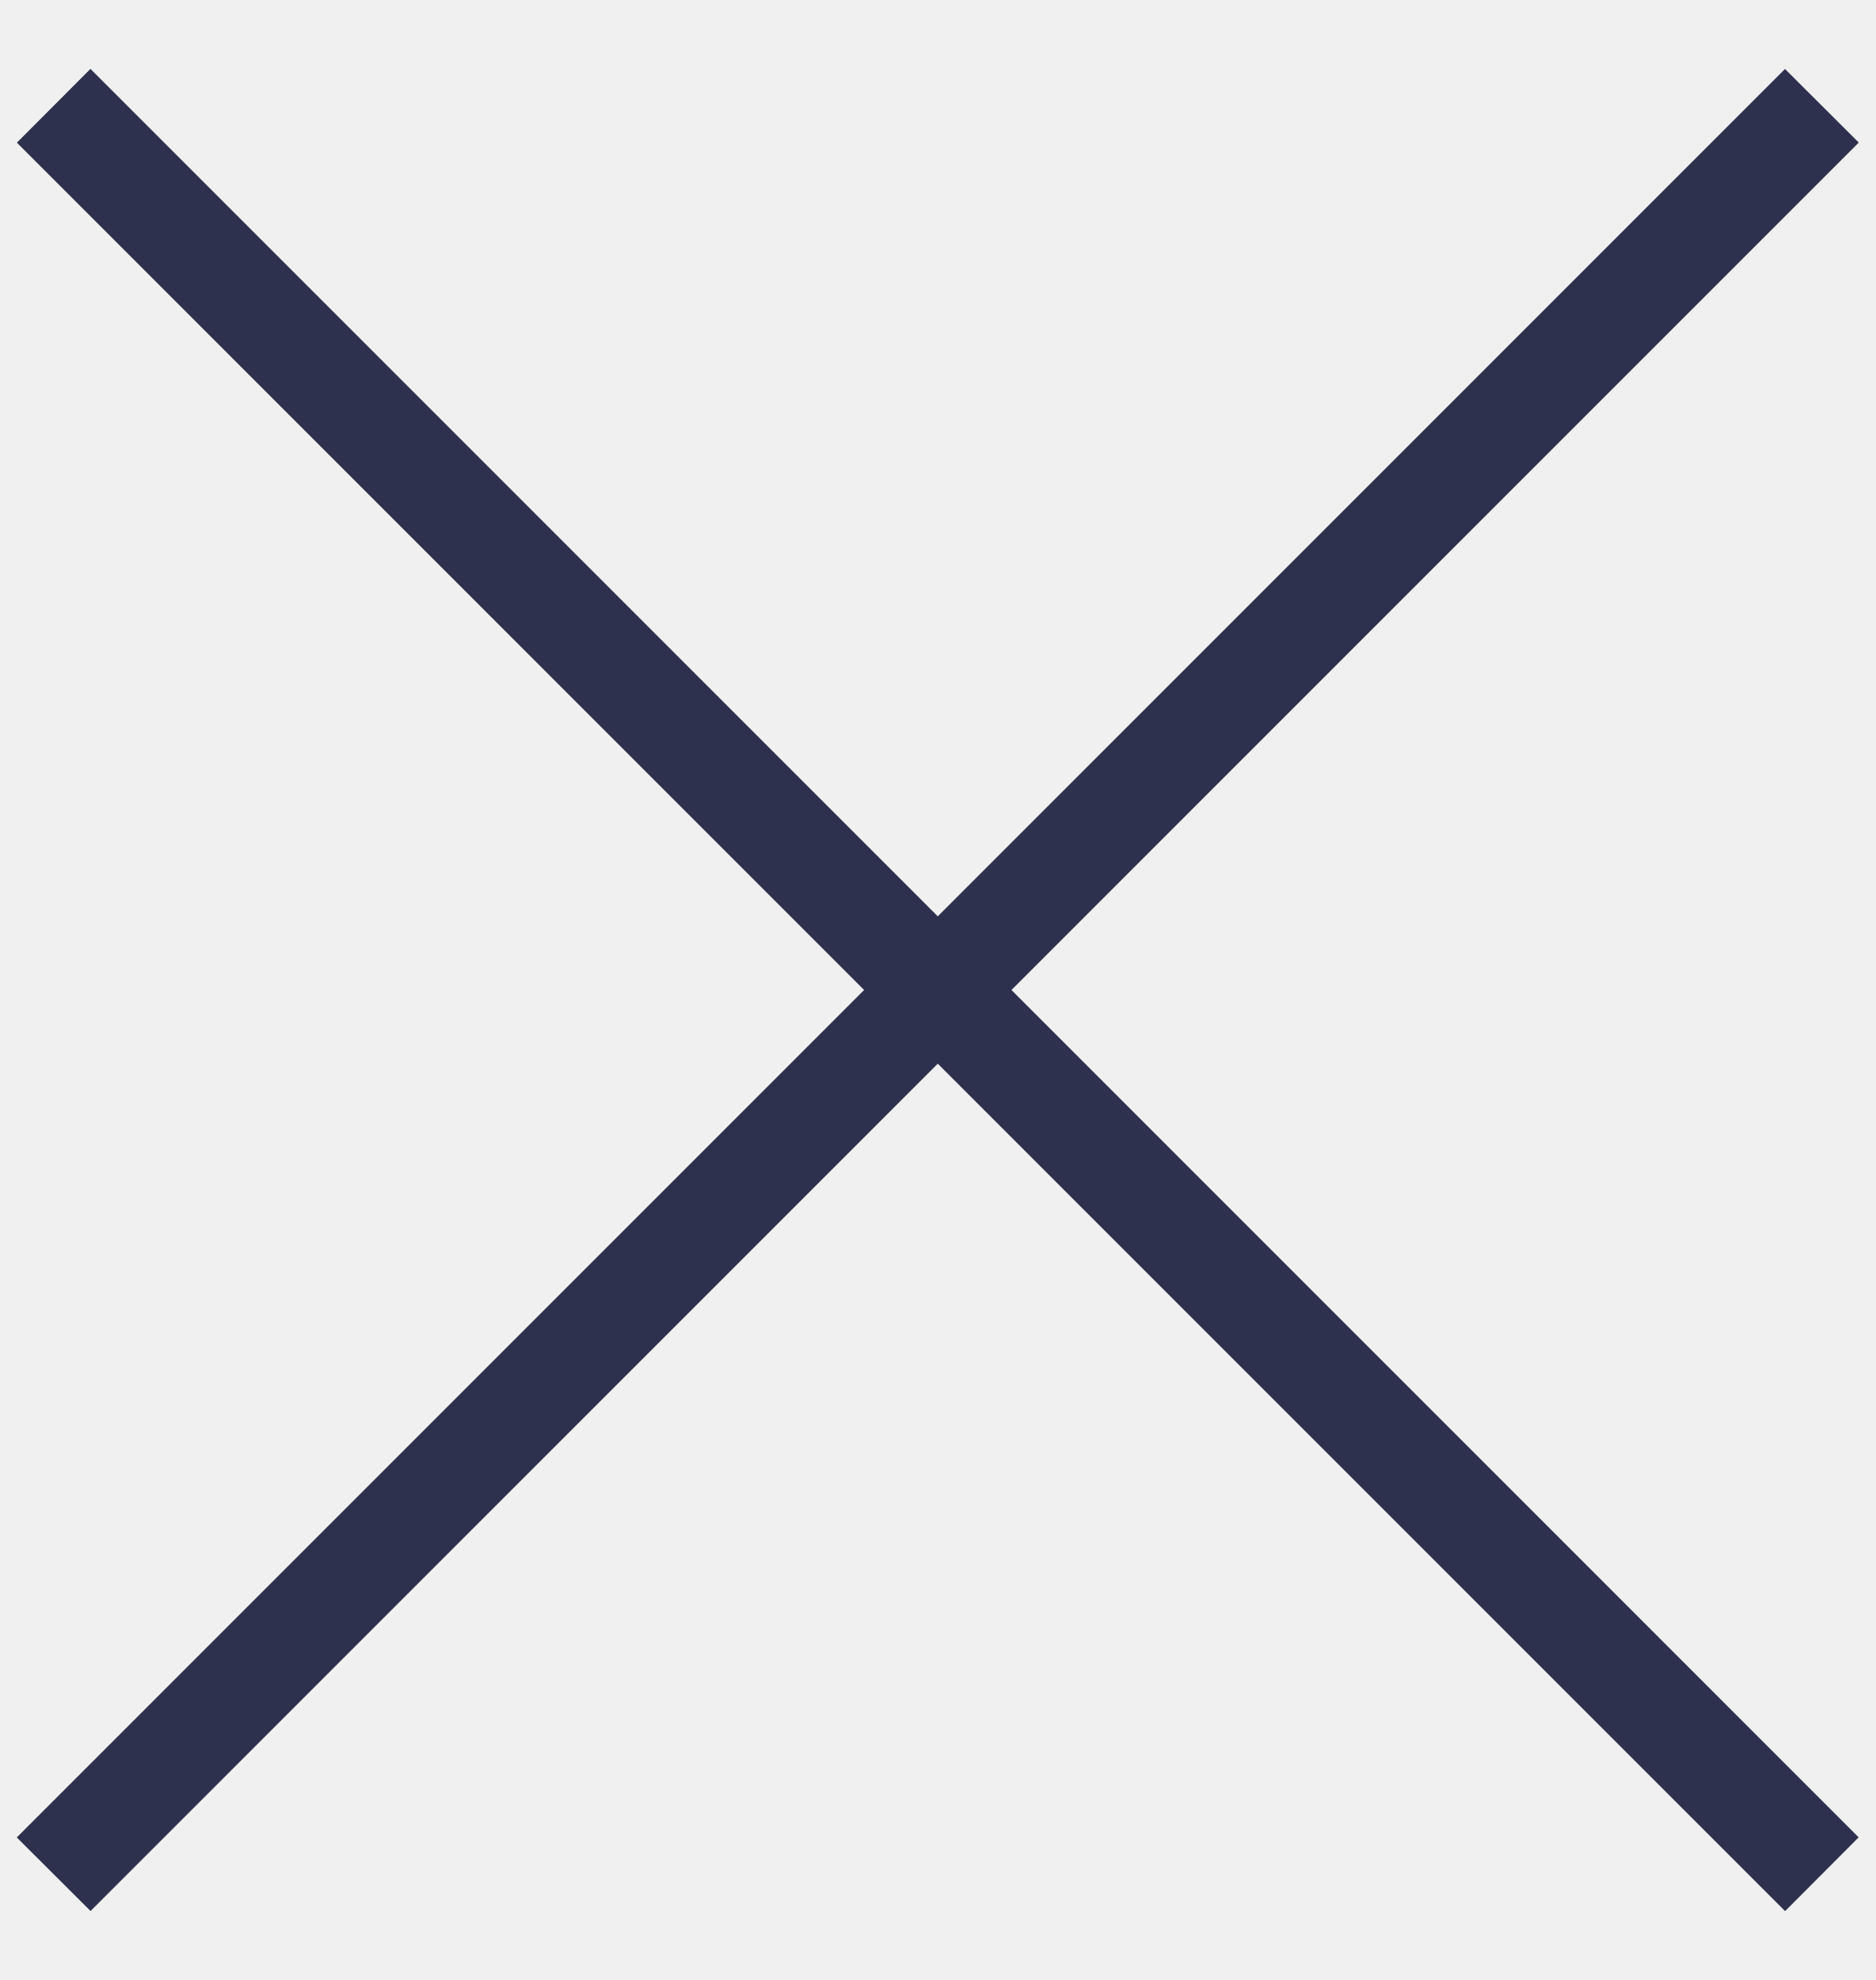
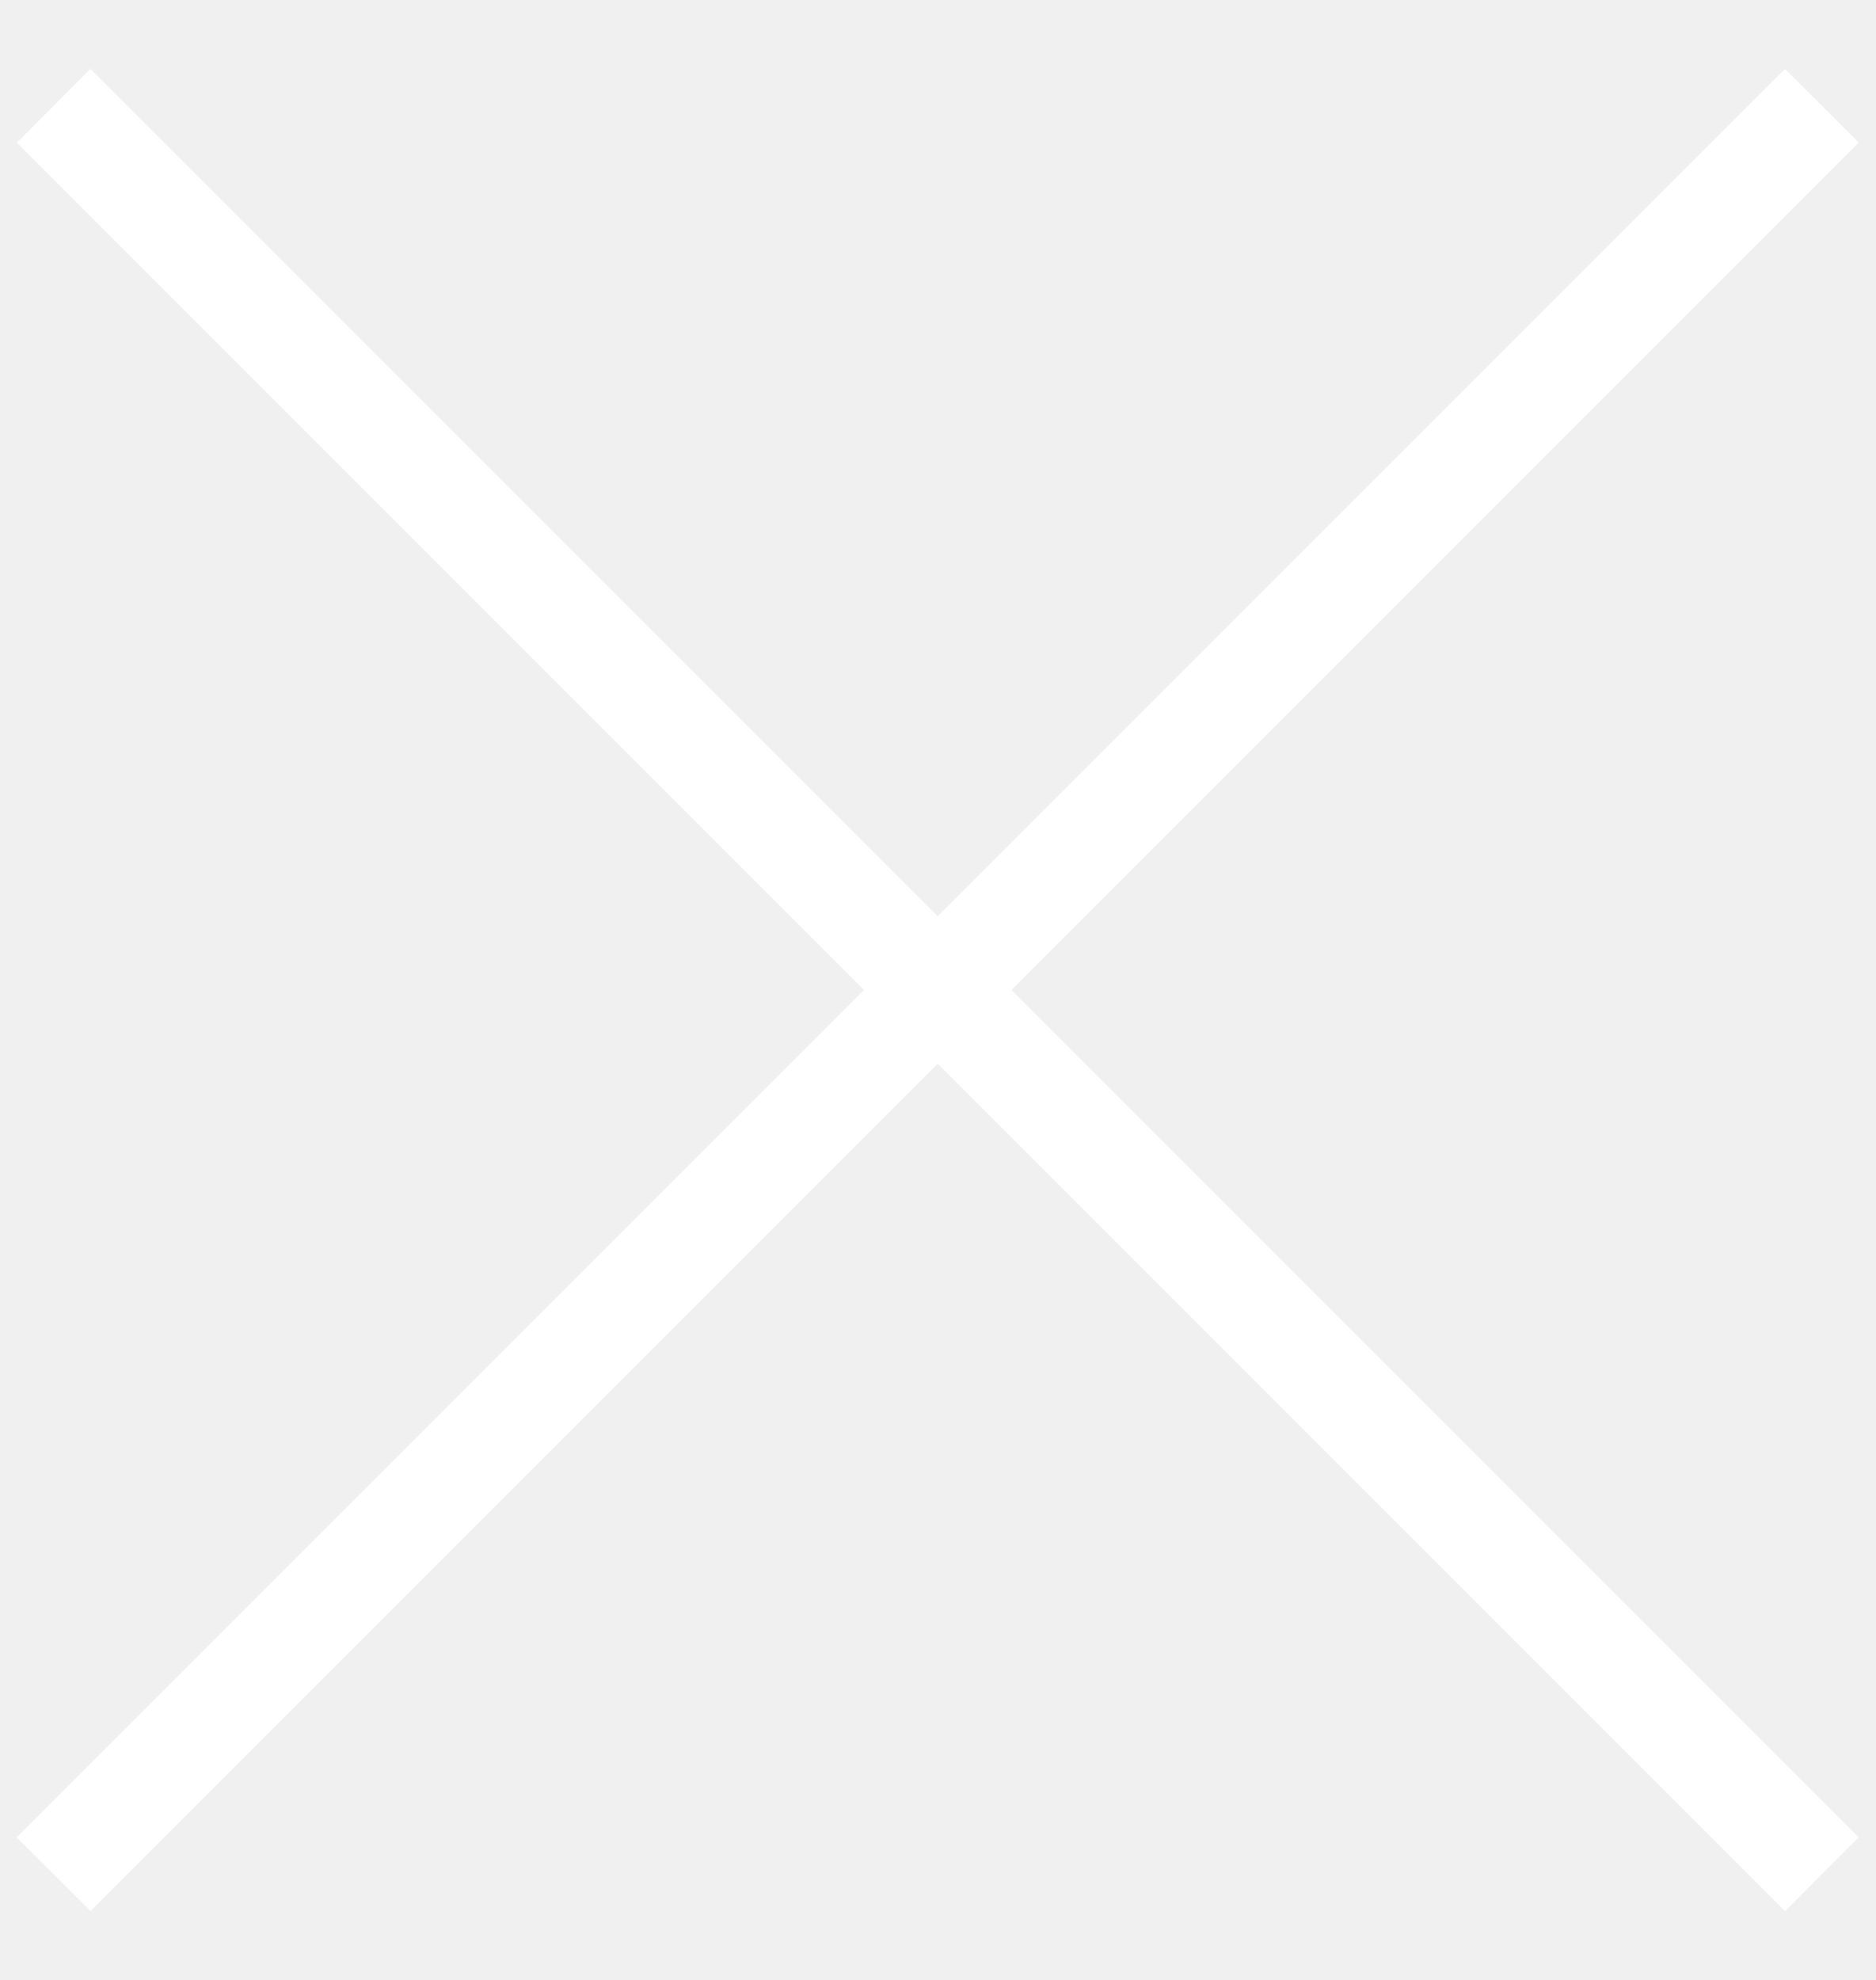
<svg xmlns="http://www.w3.org/2000/svg" width="18" height="19">
-   <g fill="#2D314D" fill-rule="evenodd">
+   <g fill="#fff" fill-rule="evenodd">
    <path d="M.868.661l16.97 16.97-.706.708L.162 1.369z" />
    <path d="M.161 17.632L17.131.662l.708.706-16.97 16.97z" />
  </g>
</svg>
